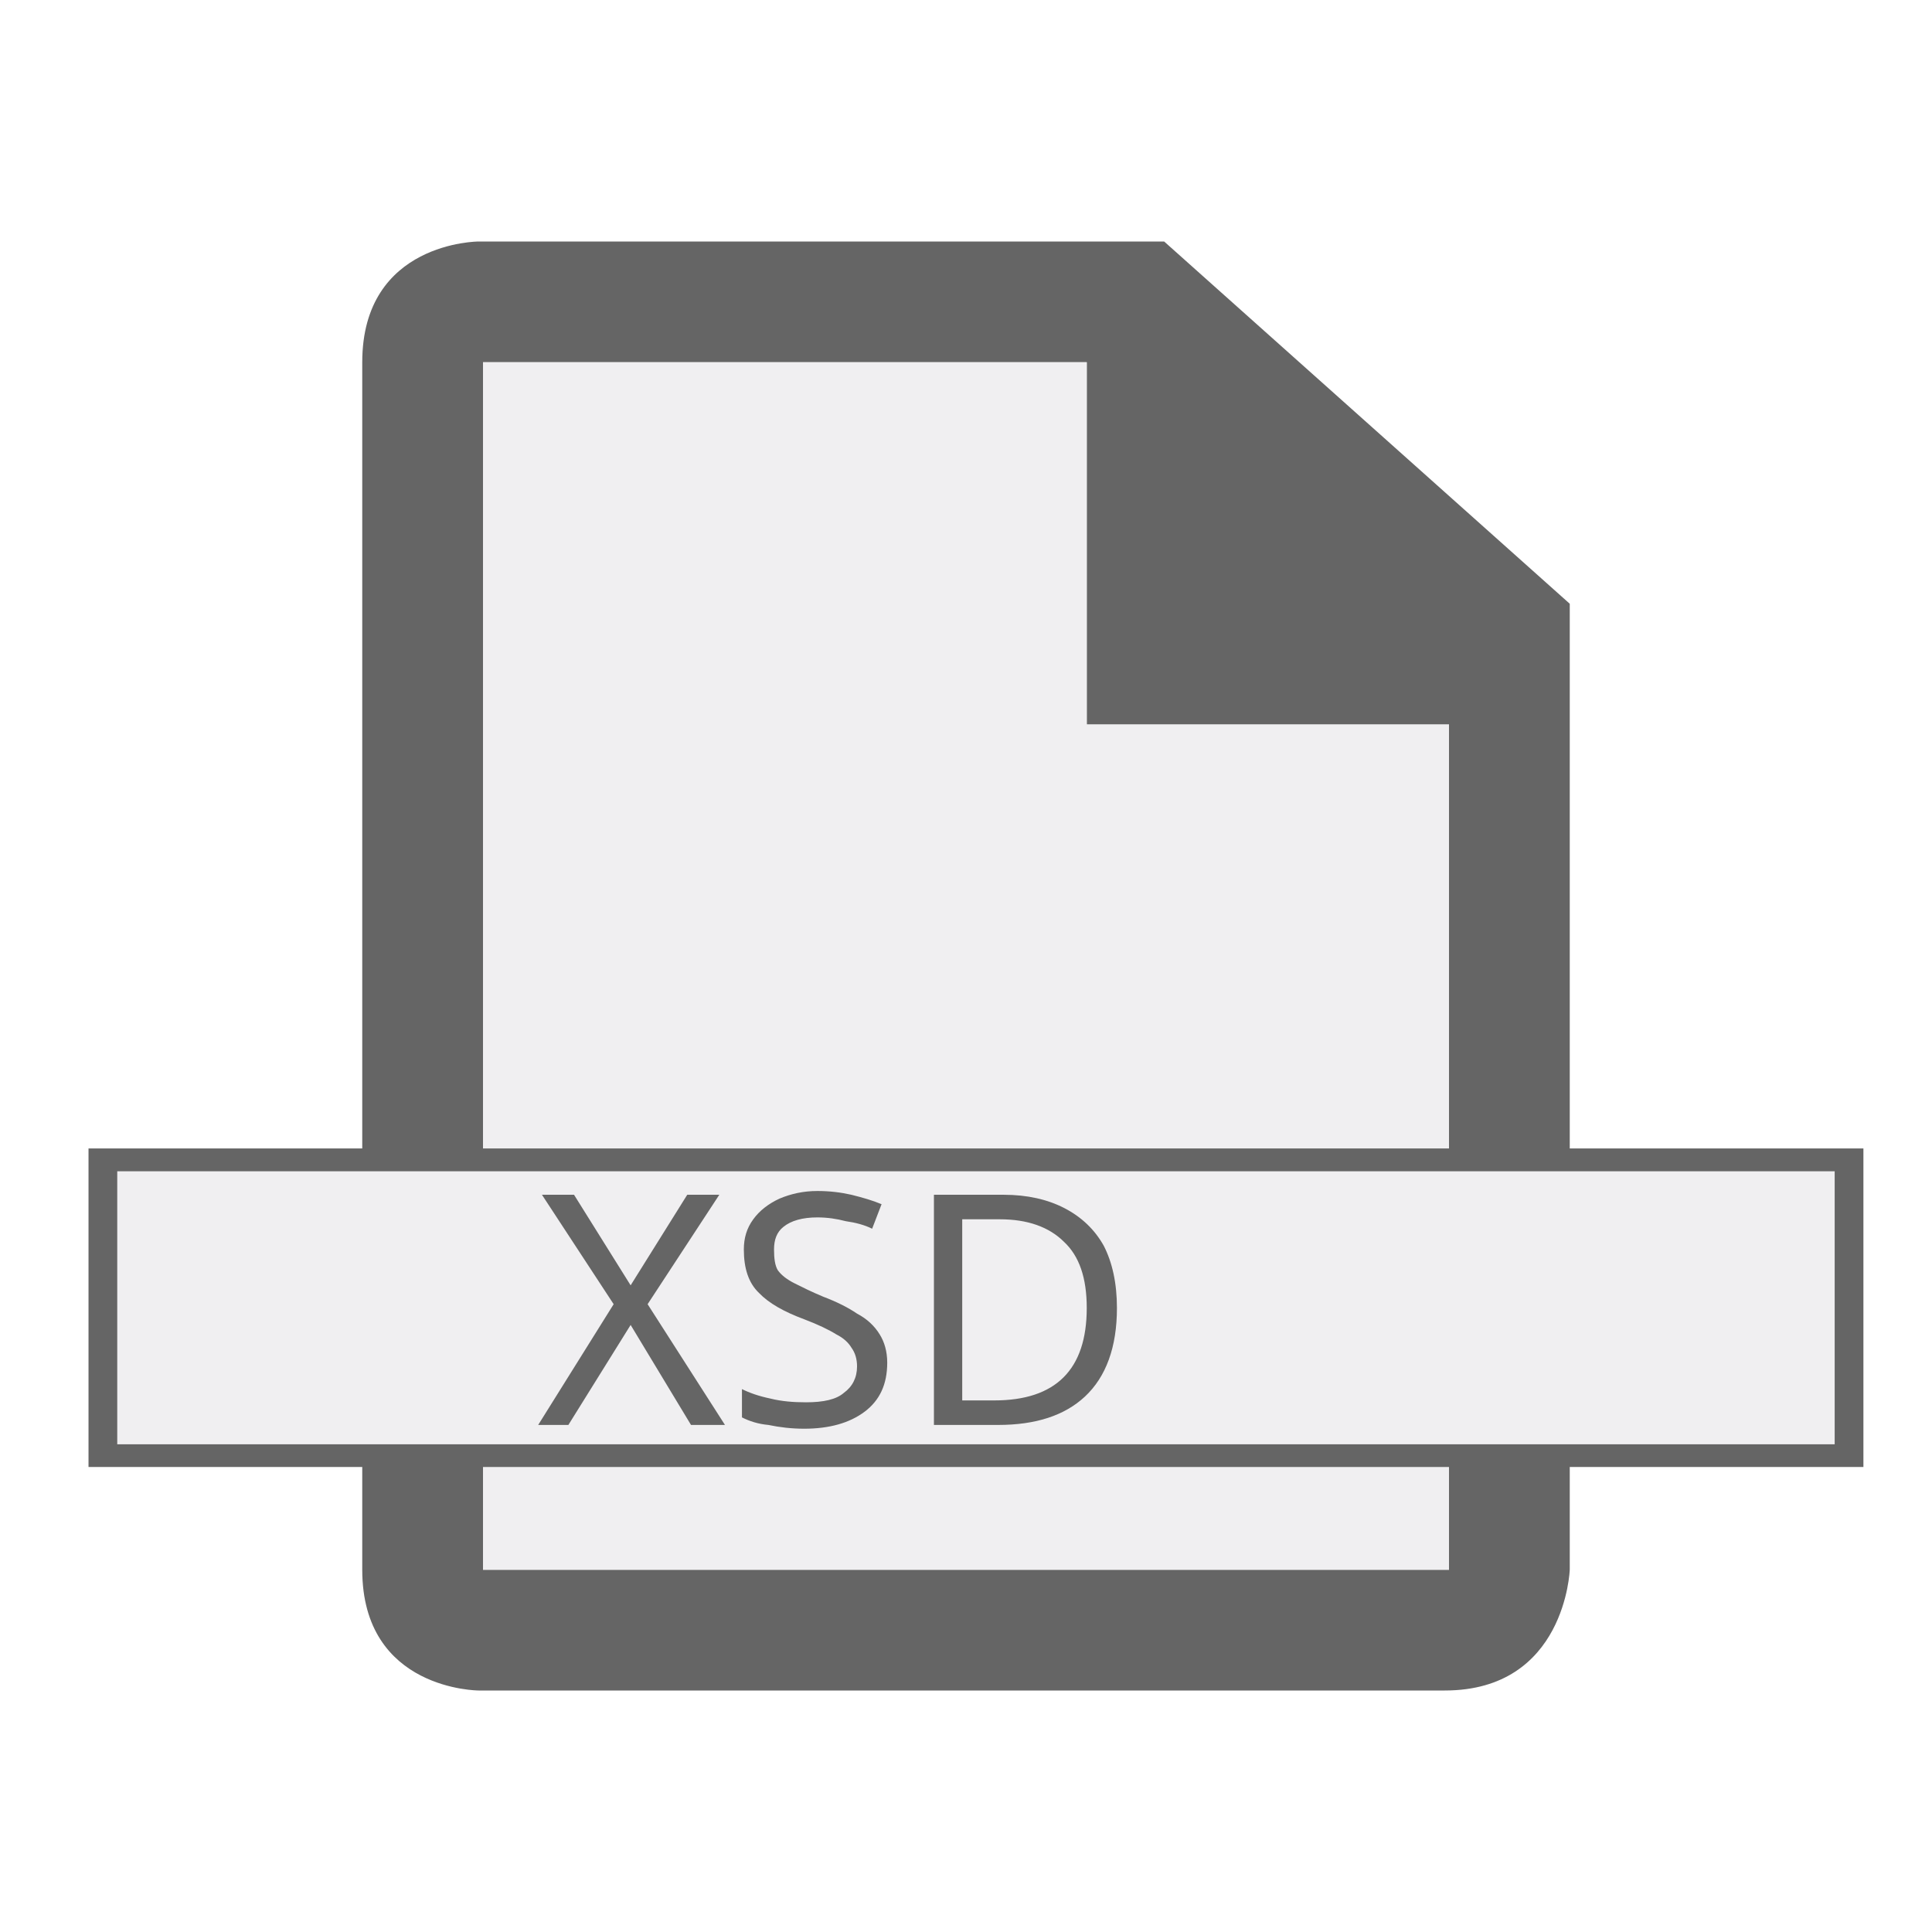
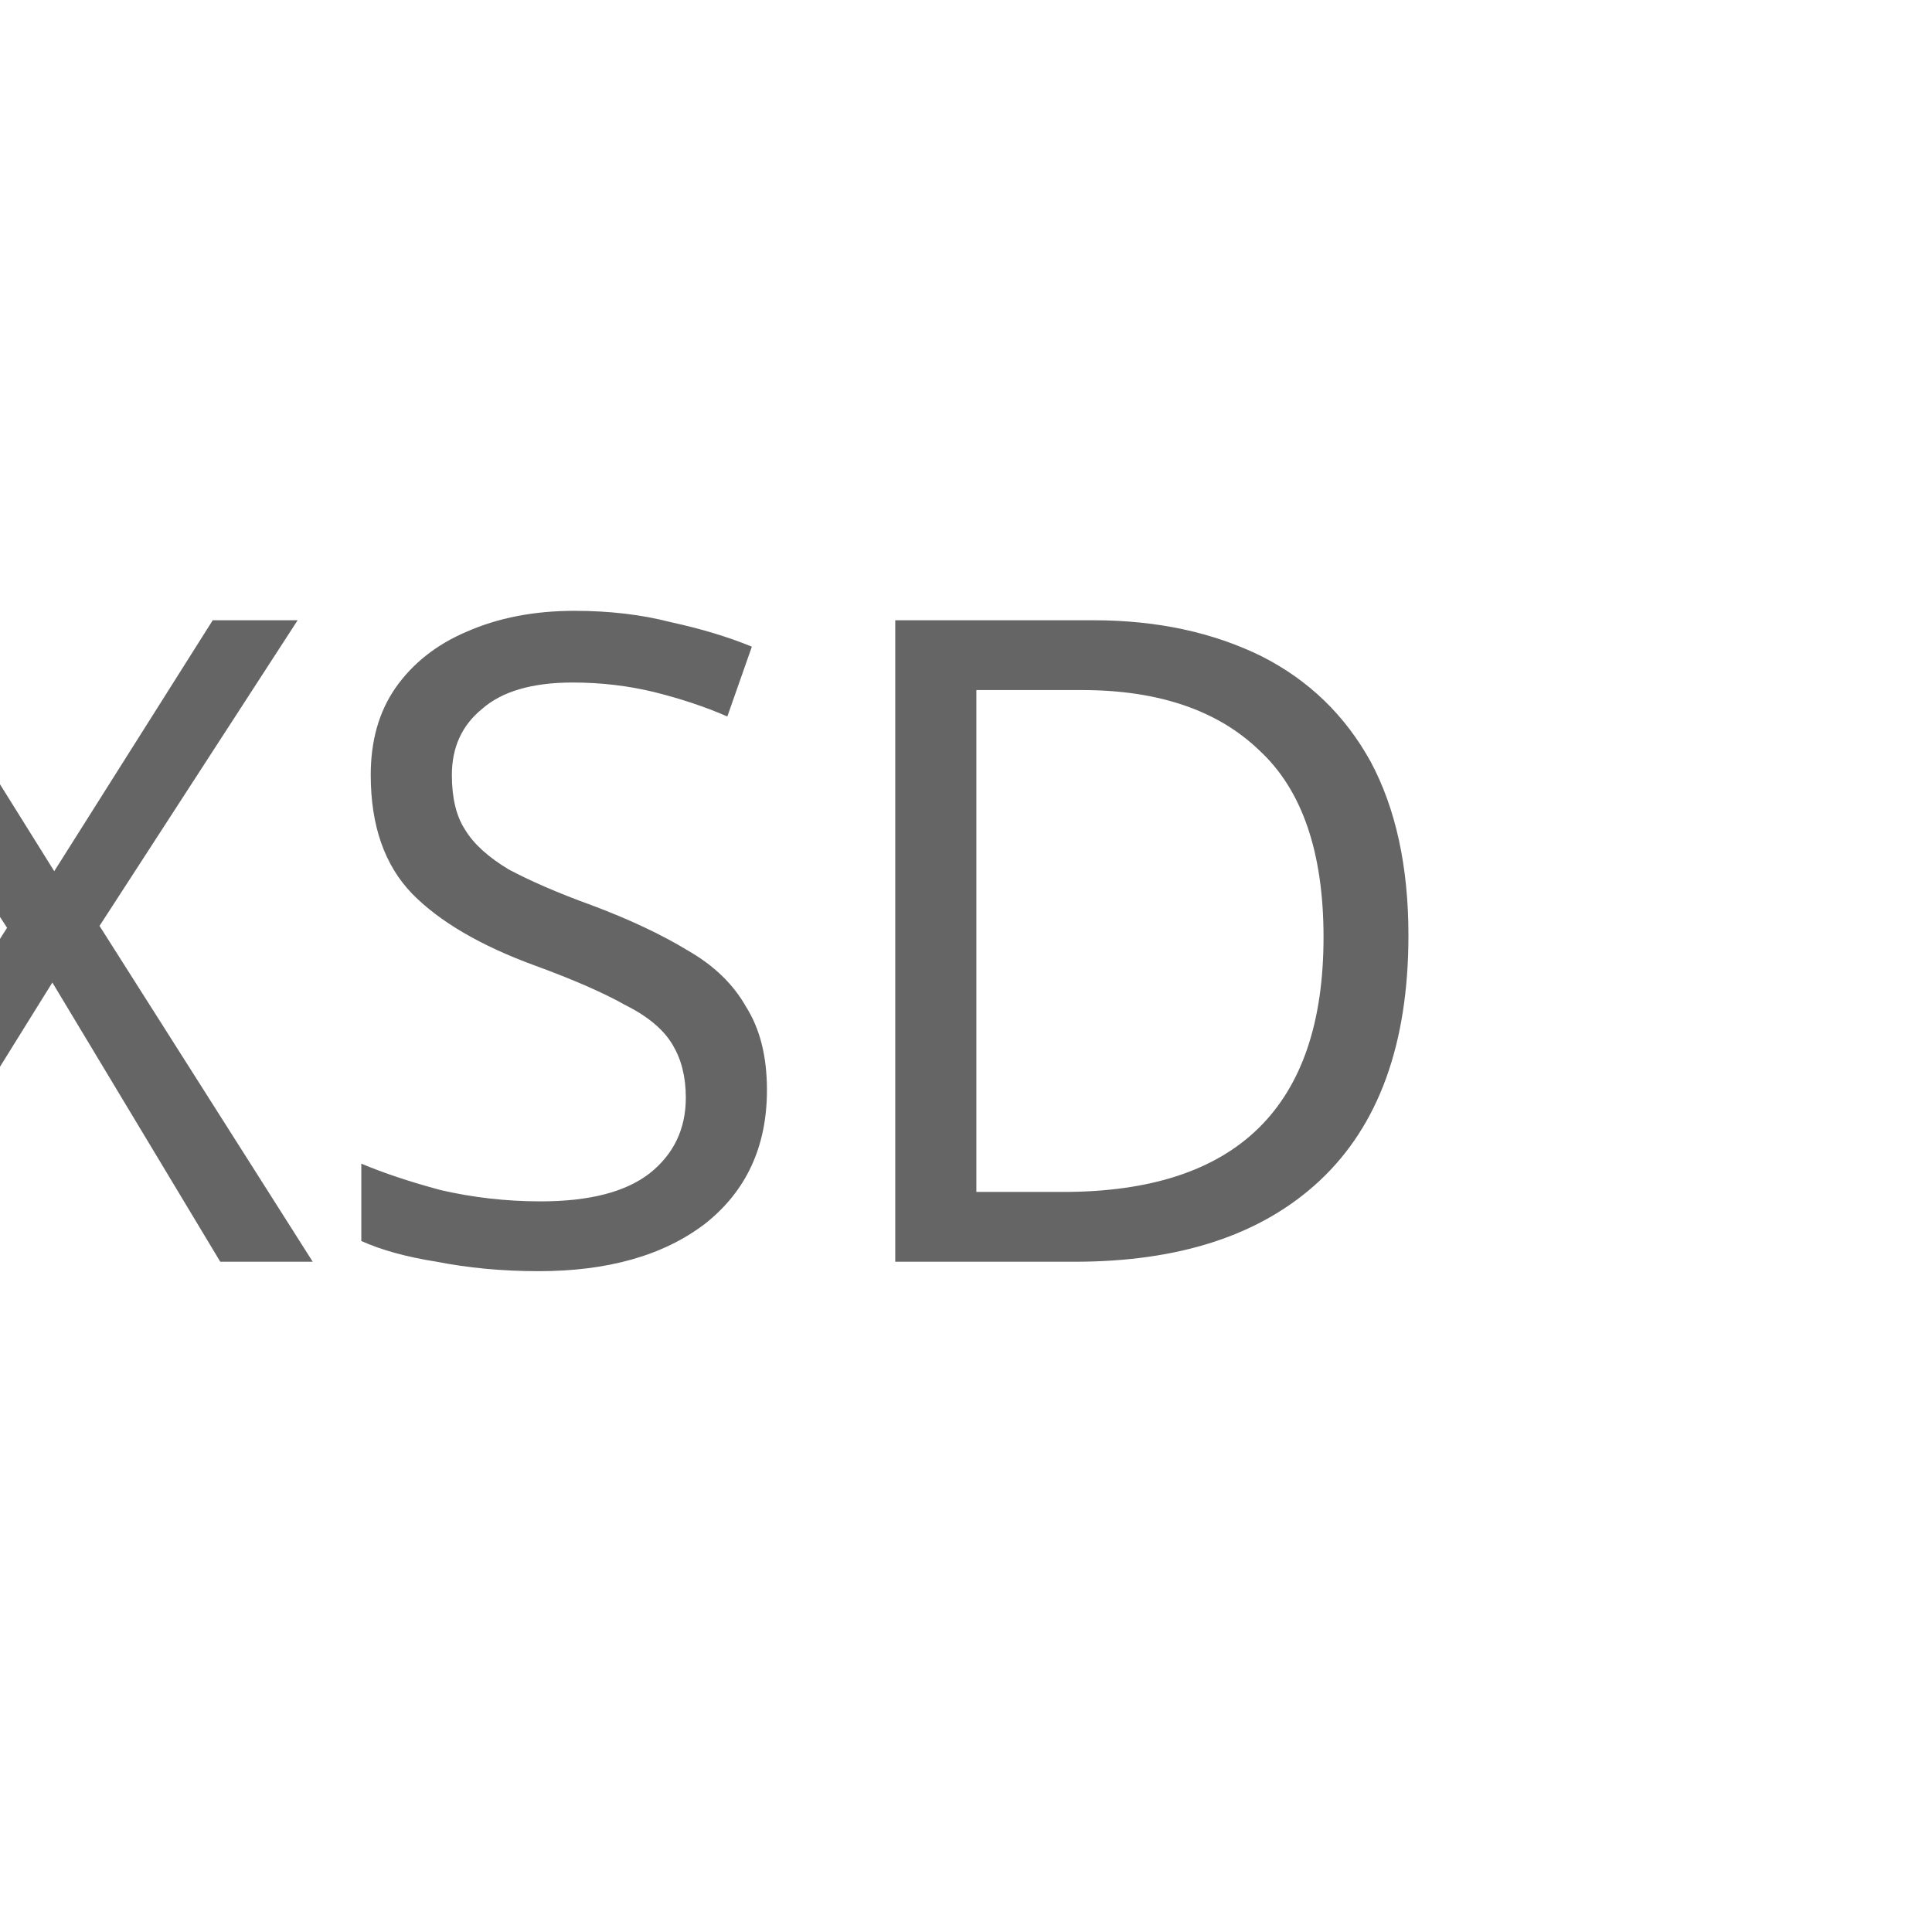
<svg xmlns="http://www.w3.org/2000/svg" width="16" height="16" version="1.1" id="svg226">
  <defs id="defs230" />
  <style type="text/css" id="style220">.icon-canvas-transparent{opacity:0;fill:#F6F6F6;} .icon-vs-out{opacity:0;fill:#F6F6F6;} .icon-vs-bg{fill:#656565;} .icon-vs-fg{fill:#F0EFF1;}</style>
  <path class="icon-canvas-transparent" d="M16 16h-16v-16h16v16z" id="canvas" />
  <path class="icon-vs-out" d="M4 15c-.97 0-2-.701-2-2v-10c0-1.299 1.03-2 2-2h6.061l3.939 3.556v8.444c0 .97-.701 2-2 2h-8z" id="outline" />
-   <path class="icon-vs-bg" d="M9.641,2H3.964C3.964,2,3,2,3,3c0,0.805,0,7.442,0,10c0,1,0.965,1,0.965,1s7,0,8,0S13,13,13,13V5L9.641,2zM12,13H4V3h5v3h3V13z" id="iconBg" />
-   <path class="icon-vs-fg" d="M4 3h5v3h3v7h-8v-10z" id="iconFg" />
-   <rect id="rect19421-4" width="14.699" height="2.638" x="0.733" y="9.511" style="fill:#656565;fill-opacity:1;stroke-width:1.098" />
-   <rect id="rect19421" width="14.223" height="2.261" x="0.971" y="9.7" style="fill:#f0eff1;fill-opacity:1" />
-   <text xml:space="preserve" style="font-style:normal;font-weight:normal;font-size:2.667px;line-height:1.25;font-family:sans-serif;fill:#656565;fill-opacity:1;stroke:none" x="7.969" y="11.8" id="text336">
-     <tspan id="tspan334" x="7.969" y="11.8" style="font-size:2.667px;text-align:center;text-anchor:middle;fill:#656565;fill-opacity:1">XSD</tspan>
+   <text xml:space="preserve" style="font-style:normal;font-weight:normal;font-size:7.433px;line-height:1.25;font-family:sans-serif;fill:#656565;fill-opacity:1;stroke:none;stroke-width:2.787" x="8.091" y="10.448" id="text336">
+     <tspan id="tspan334" x="8.091" y="10.448" style="font-size:7.433px;text-align:center;text-anchor:middle;fill:#656565;fill-opacity:1;stroke-width:2.787">XSD</tspan>
  </text>
</svg>
